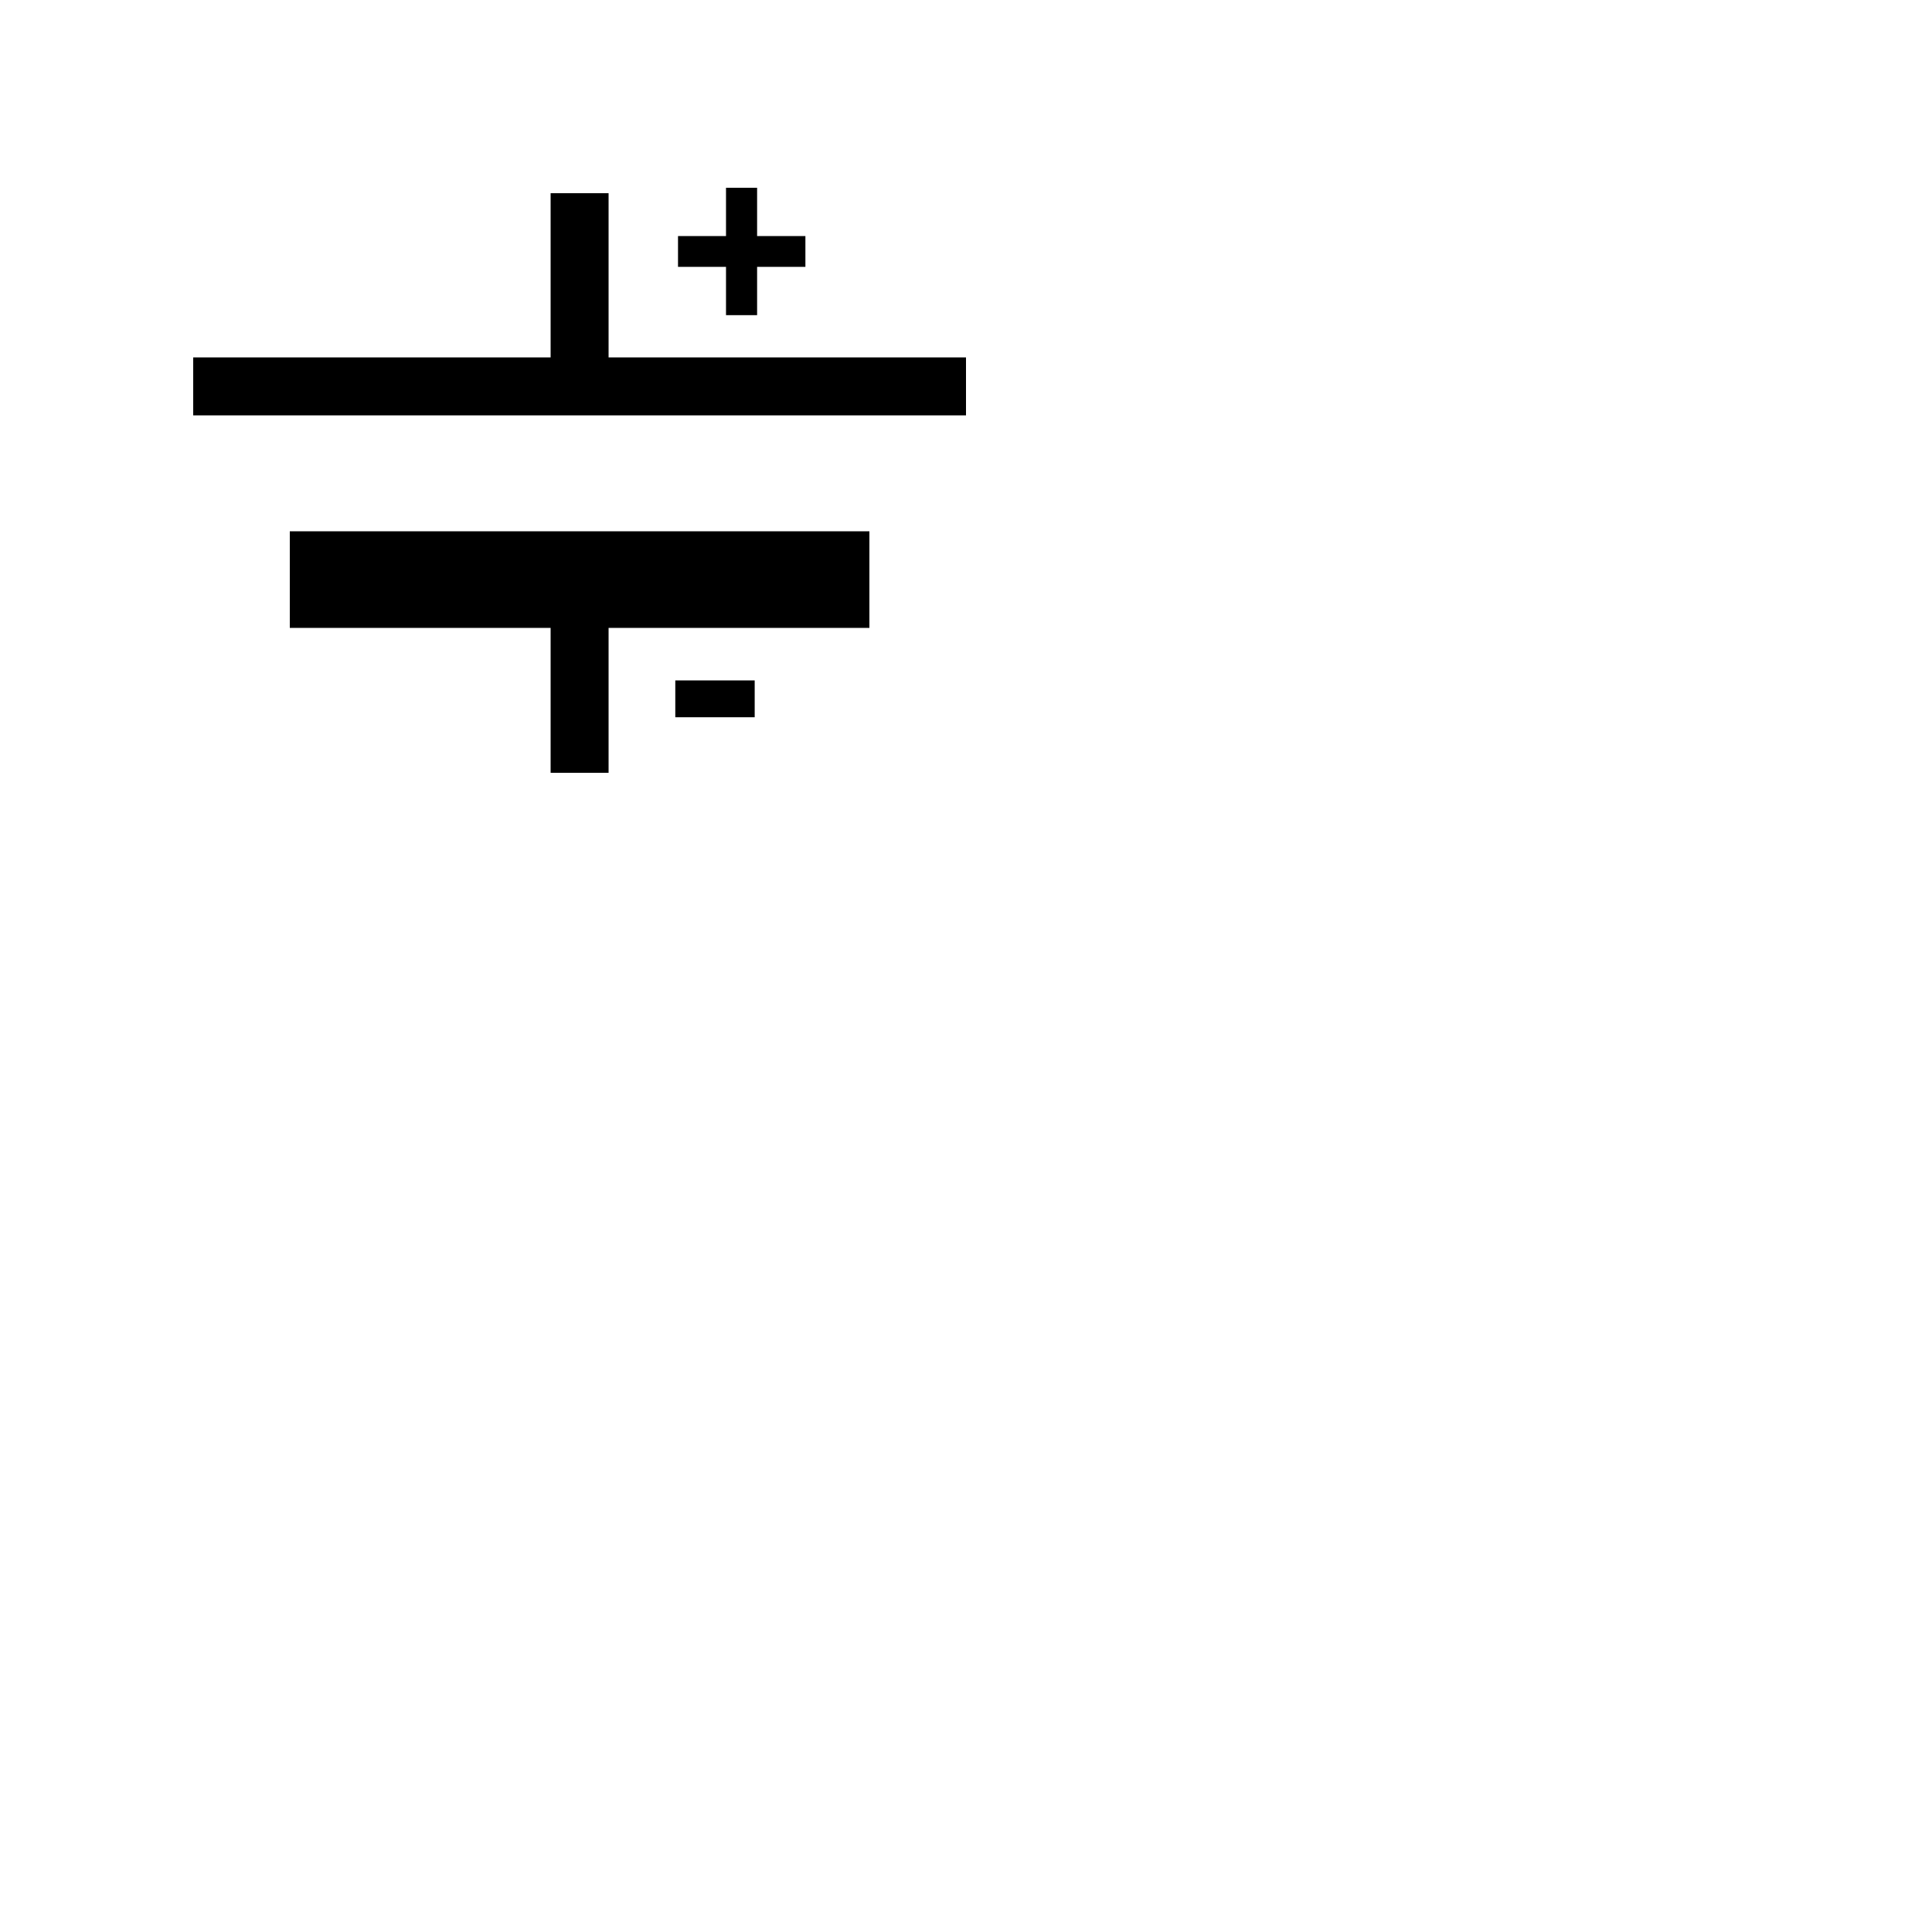
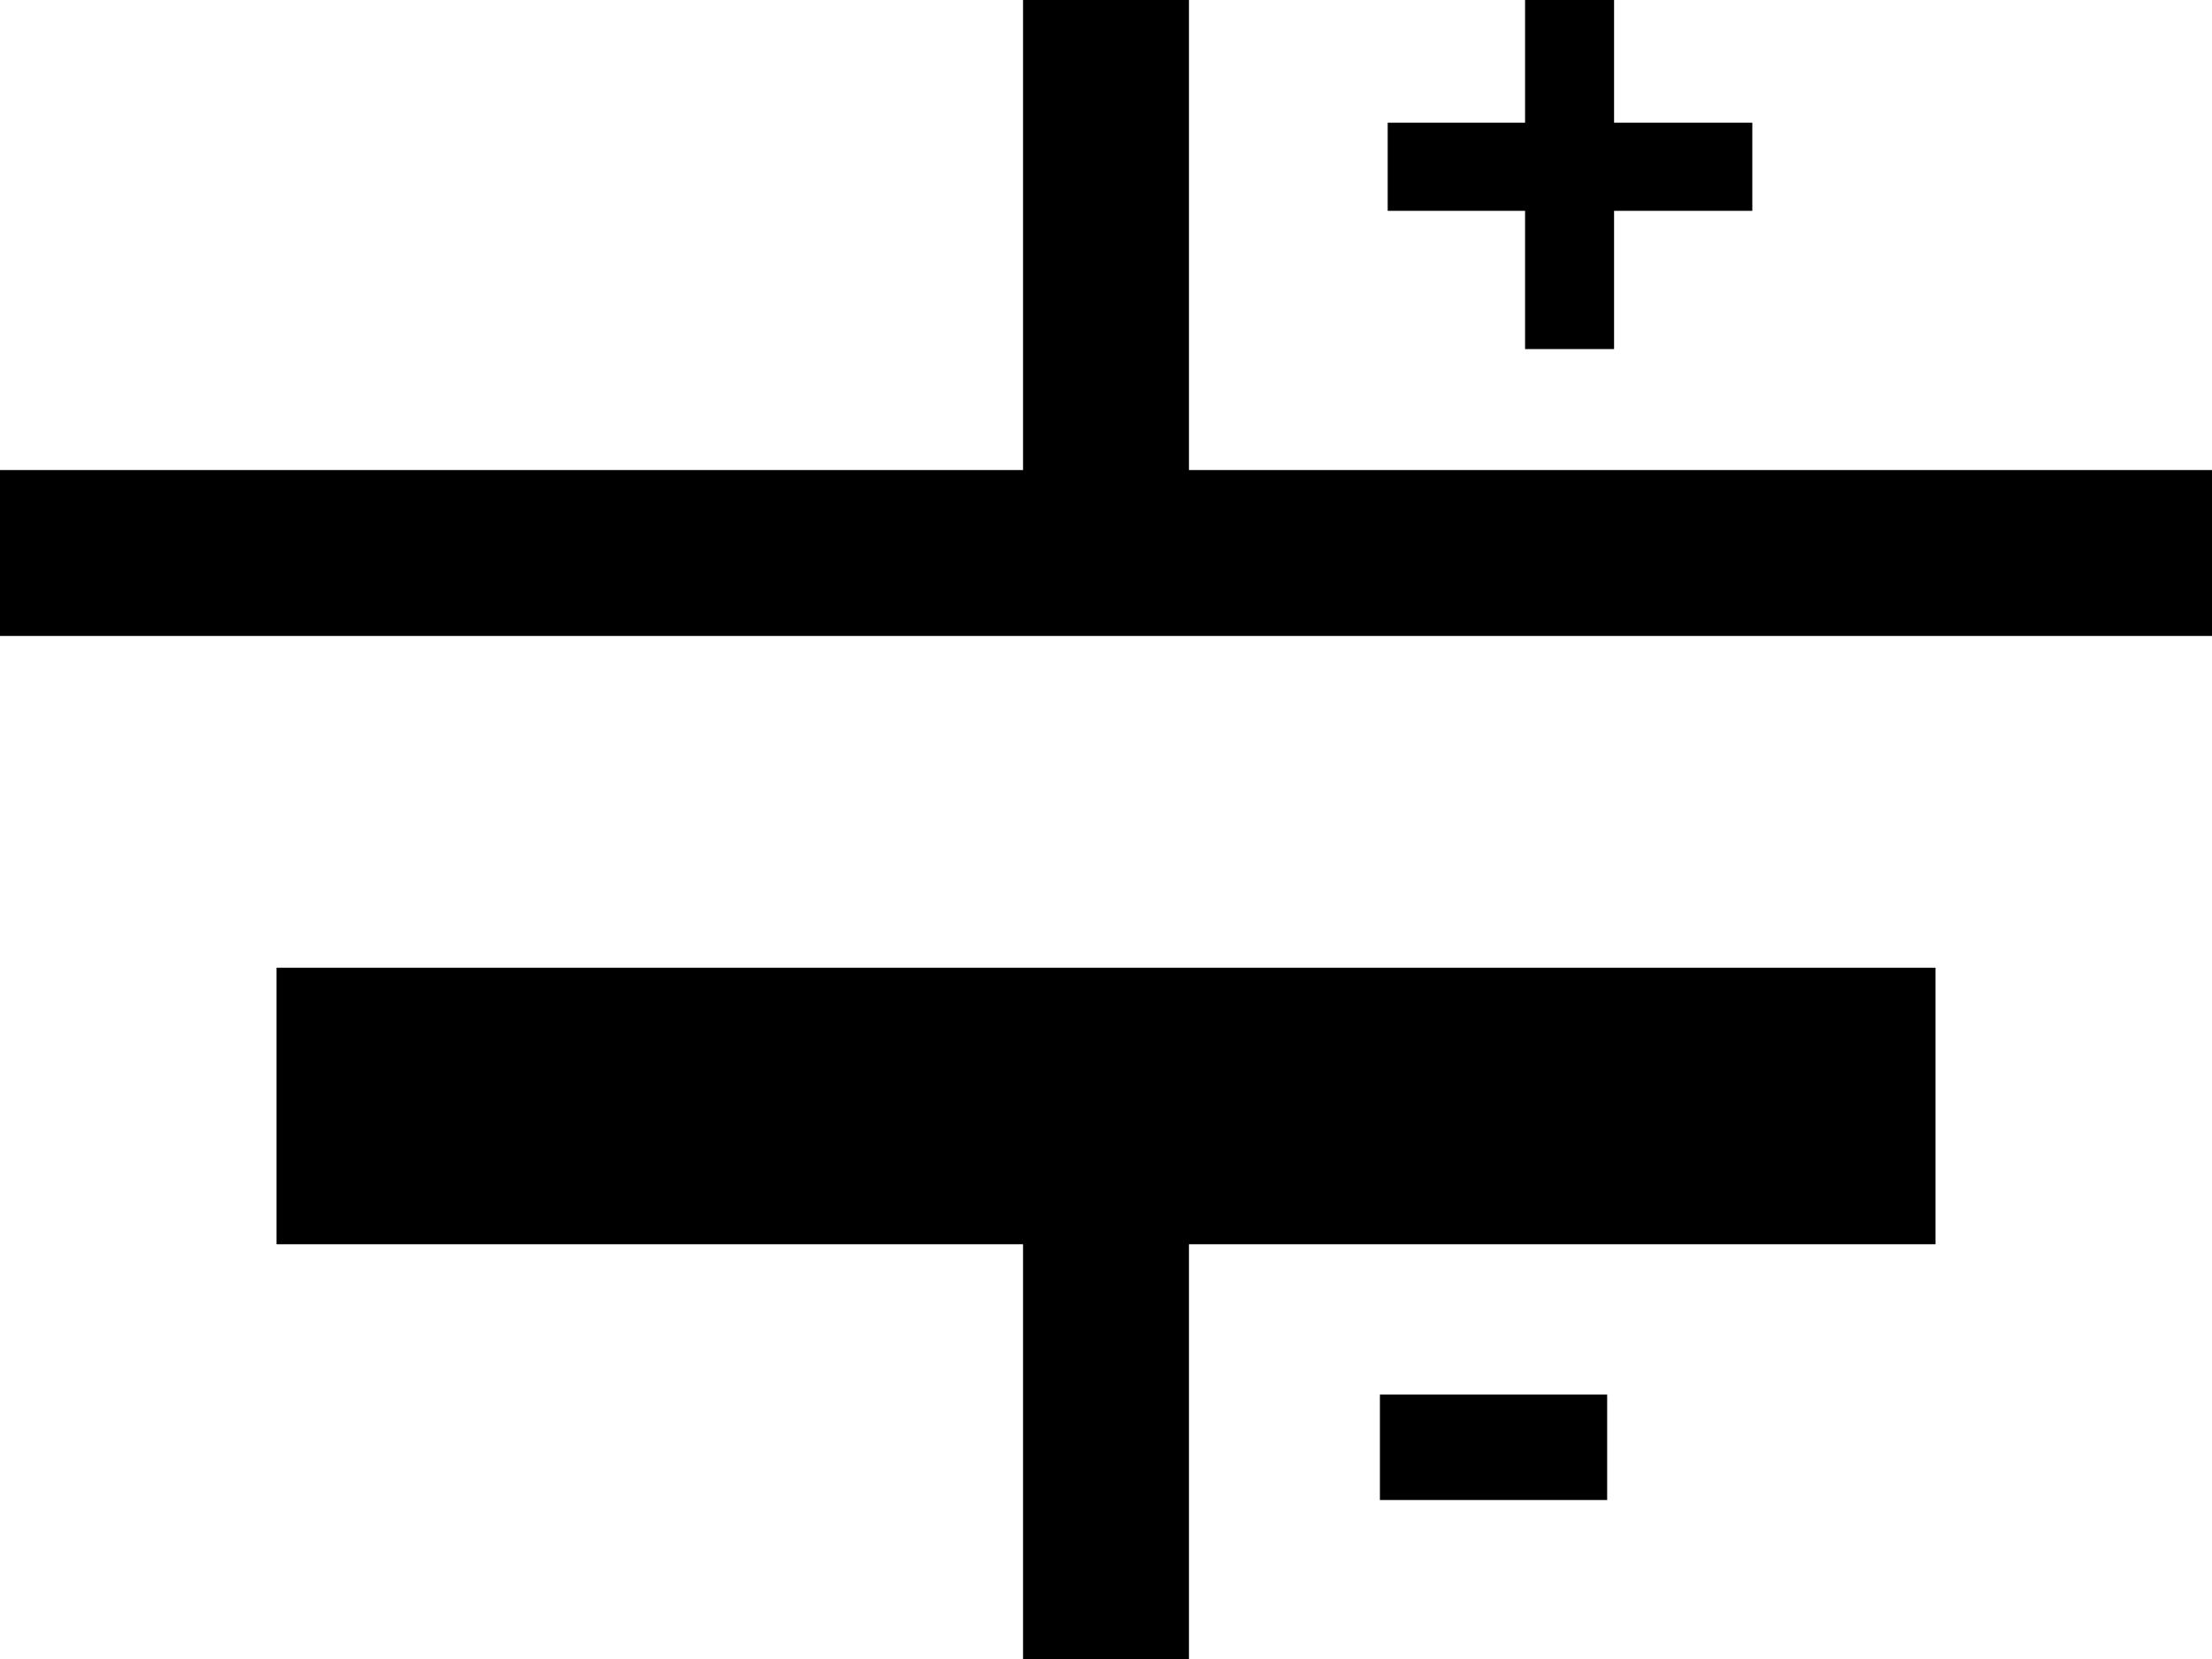
- <svg xmlns="http://www.w3.org/2000/svg" version="1.1" width="100" height="100">
-   <g style="fill:none;stroke:black;stroke-width:3" transform="translate(10,10)">
+ <svg xmlns="http://www.w3.org/2000/svg" version="1.1" width="40" height="30" viewBox="0 0 40 30">
+   <g style="fill:none;stroke:black;stroke-width:3">
    <polyline points="0,10 20,10 20,0 20,10 40,10" />
    <text x="25" y="7" style="stroke-width:1">+</text>
    <polyline points="5,20 35,20" style="stroke-width:5" />
    <text x="25" y="29" style="stroke-width:1">-</text>
    <polyline points="20,20 20,30" />
  </g>
</svg>
